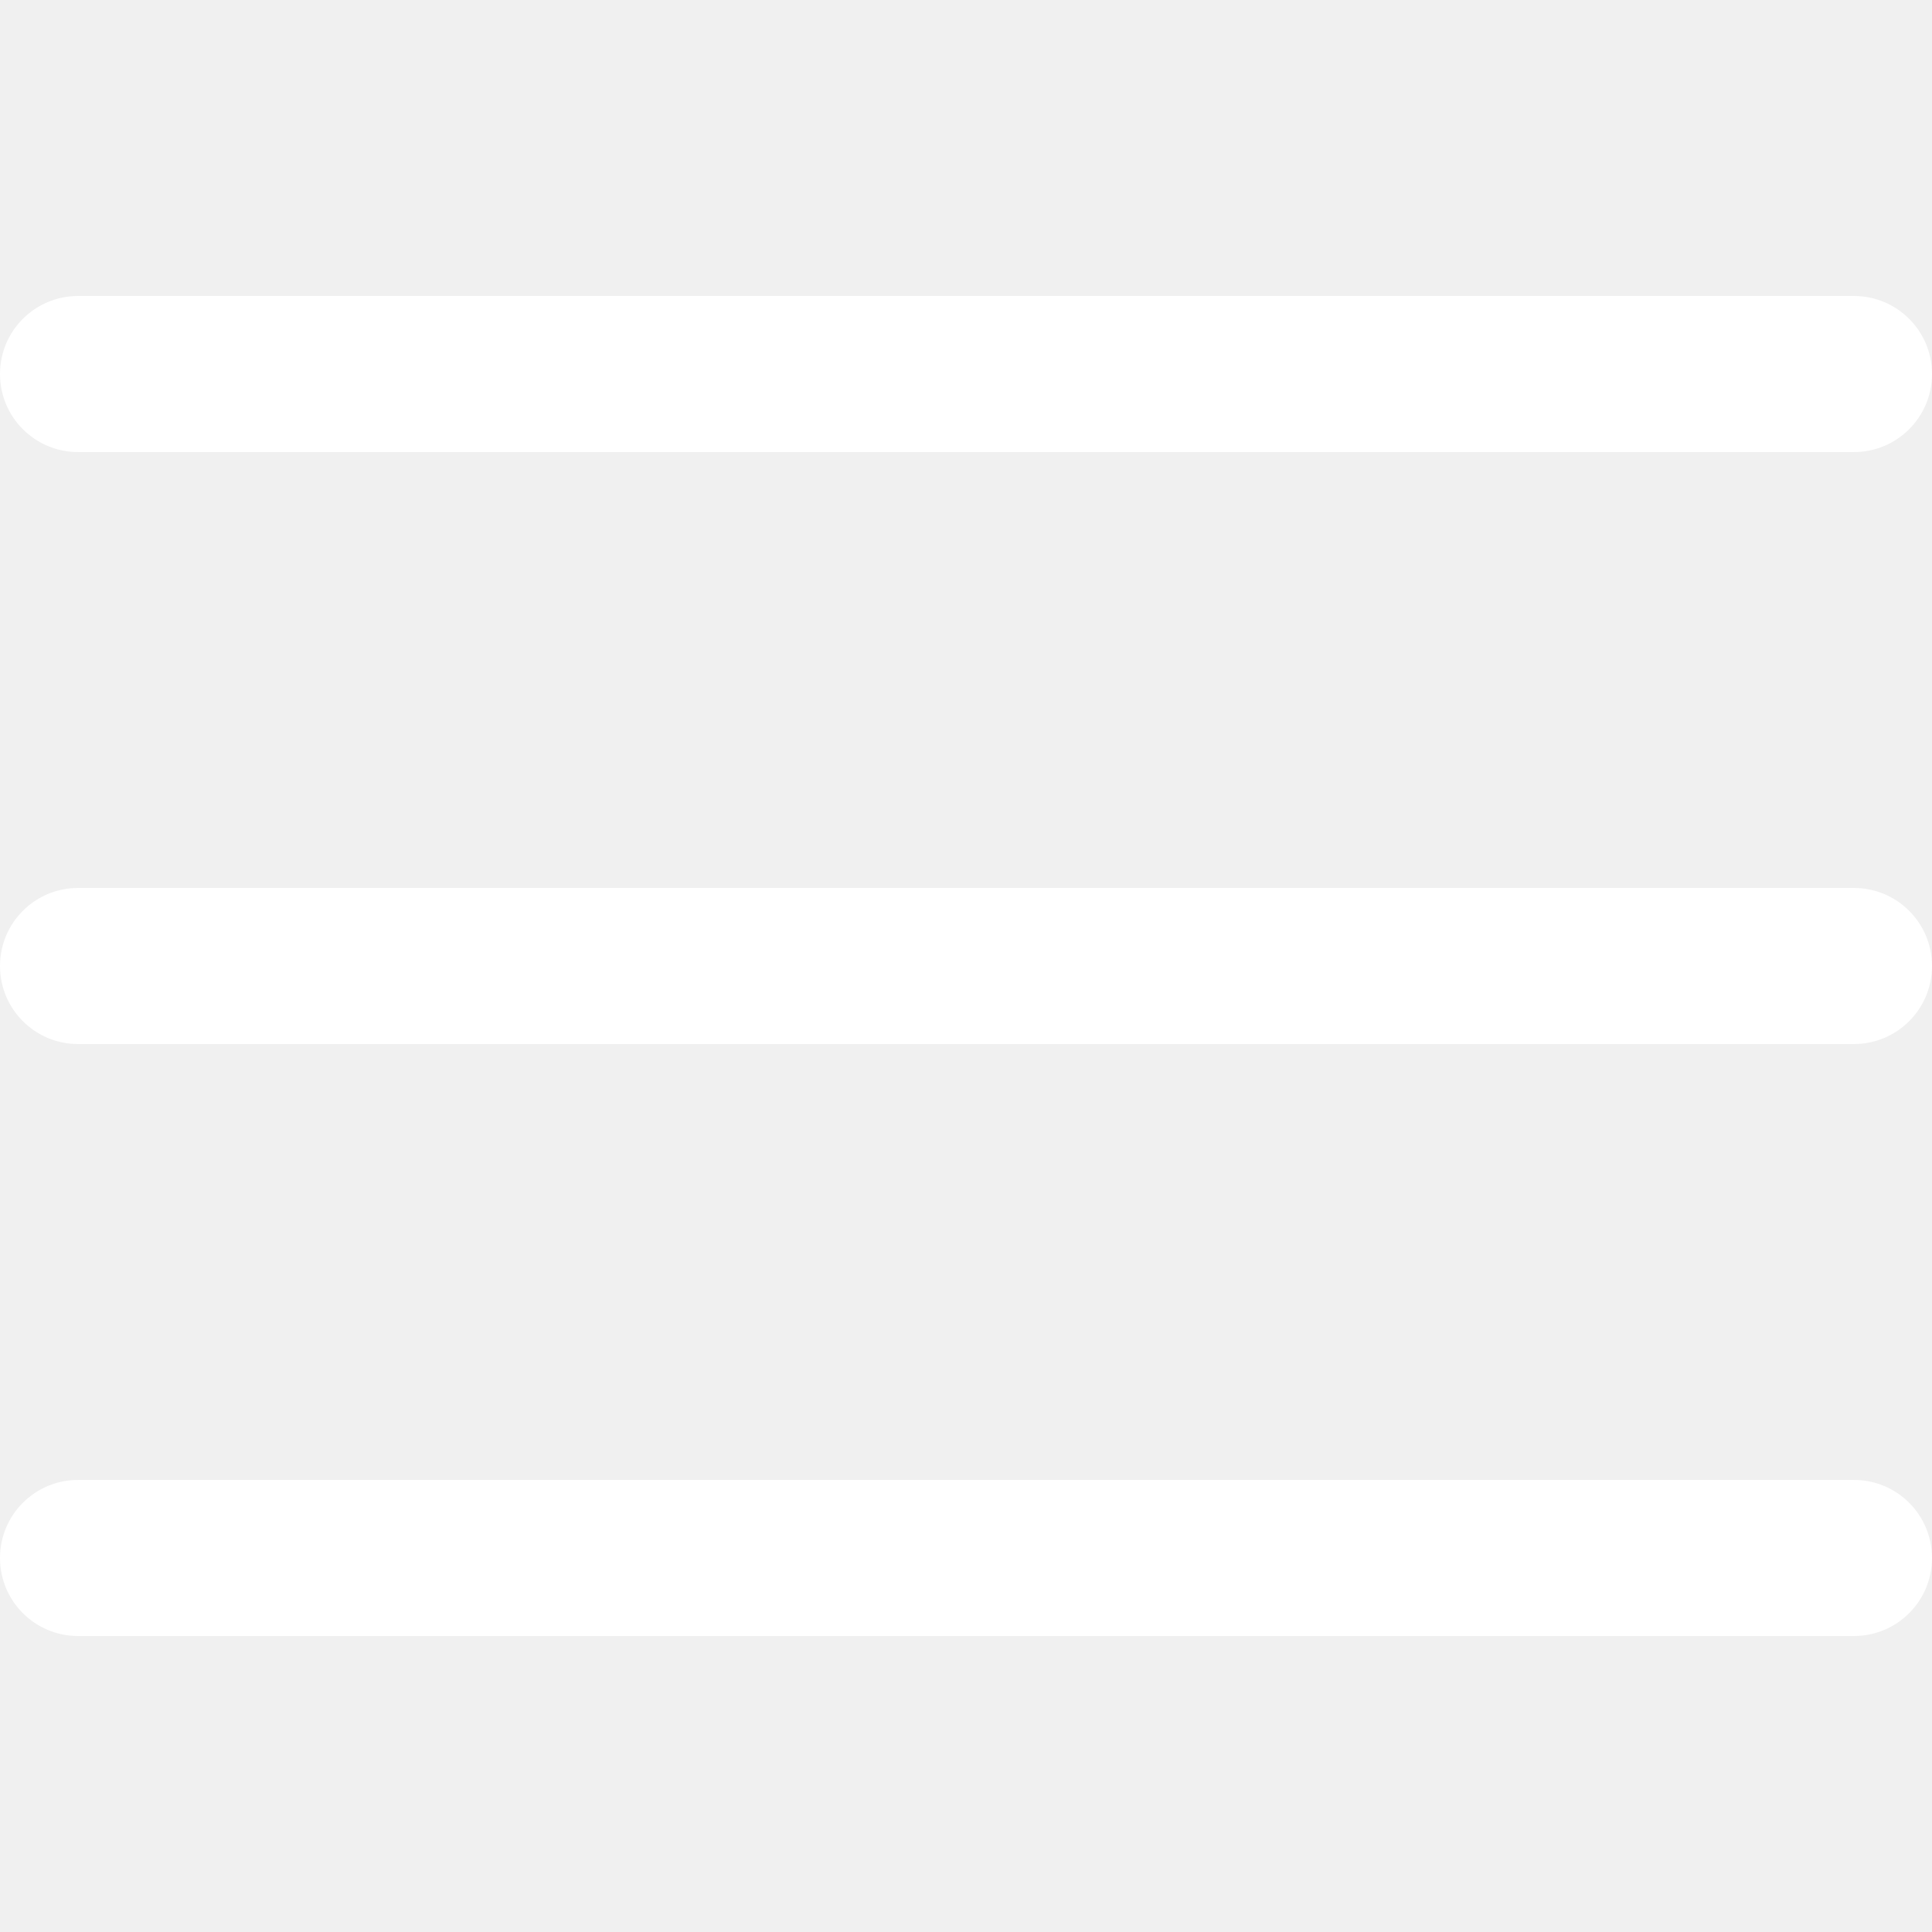
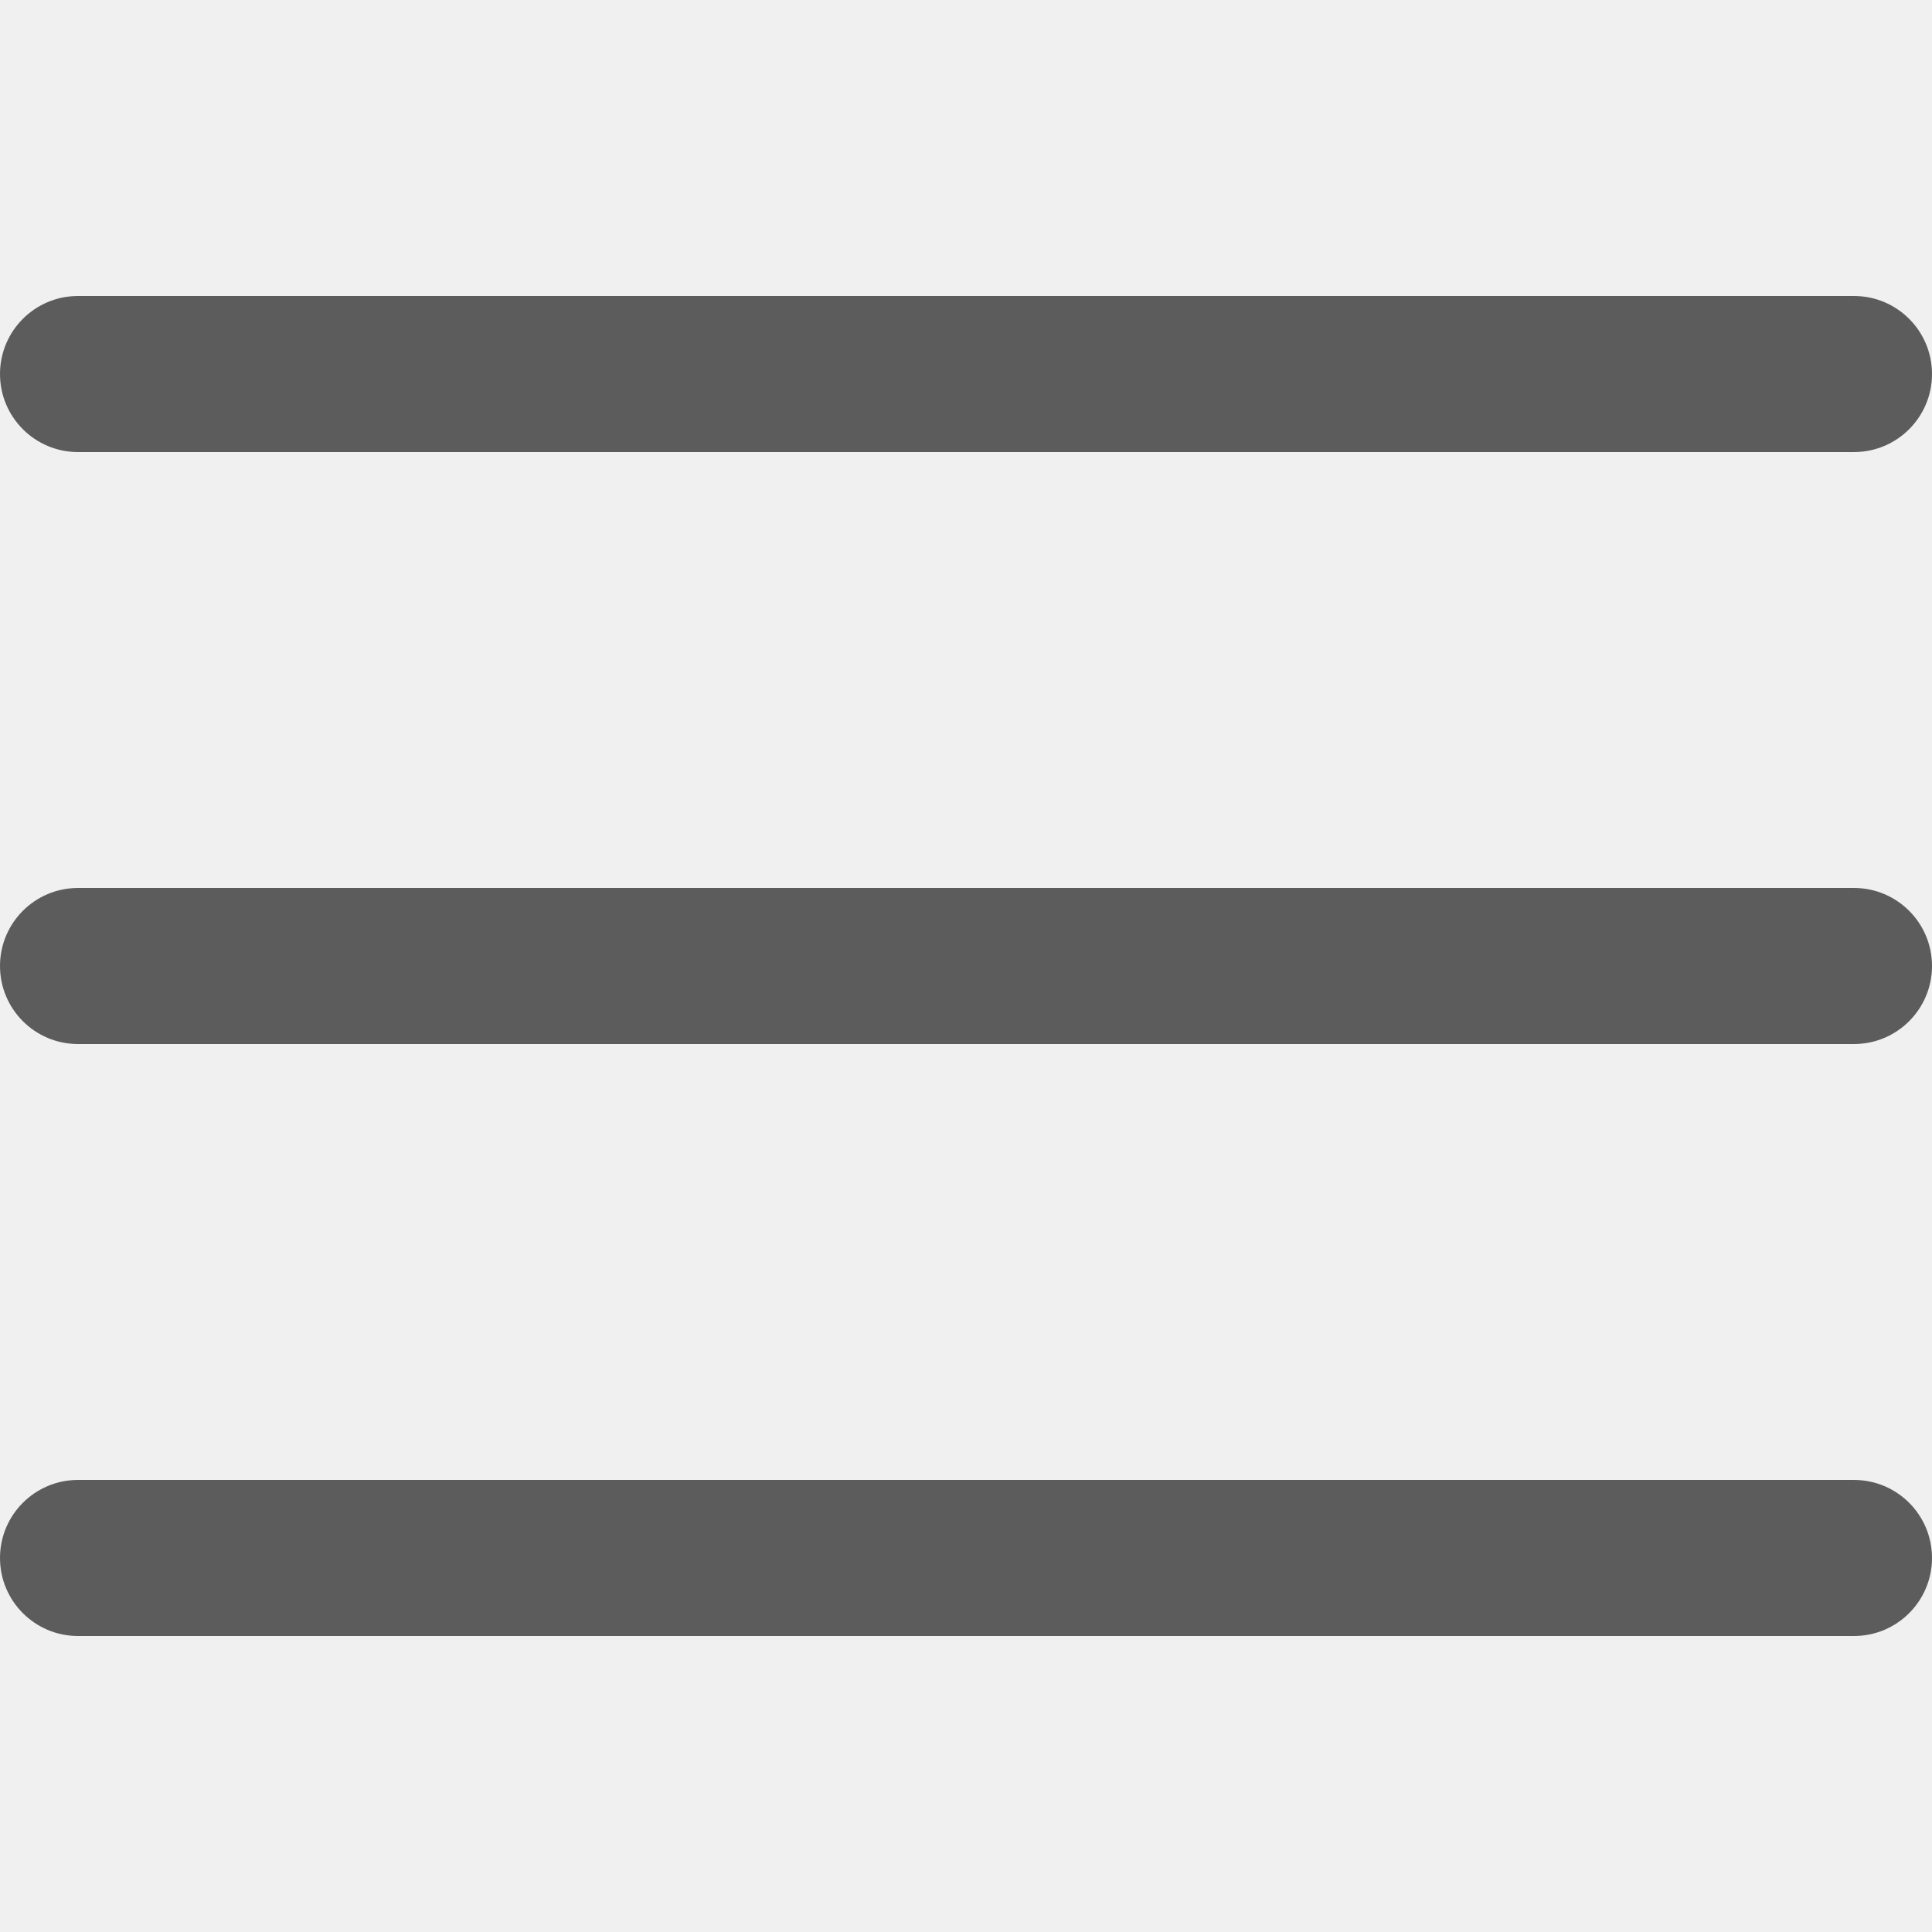
<svg xmlns="http://www.w3.org/2000/svg" version="1.1" id="Layer_1" x="0px" y="0px" viewBox="0 0 512 512" style="enable-background:new 0 0 512 512;" xml:space="preserve" width="512px" height="512px" class="">
  <g>
    <g>
      <g>
-         <path d="M491.318,235.318H20.682C9.26,235.318,0,244.577,0,256s9.26,20.682,20.682,20.682h470.636    c11.423,0,20.682-9.259,20.682-20.682C512,244.578,502.741,235.318,491.318,235.318z" data-original="#000000" class="active-path" data-old_color="#ffffff" fill="#ffffff" />
+         <path d="M491.318,235.318H20.682C9.26,235.318,0,244.577,0,256s9.26,20.682,20.682,20.682h470.636    c11.423,0,20.682-9.259,20.682-20.682C512,244.578,502.741,235.318,491.318,235.318z" data-original="#000000" class="active-path" data-old_color="#5C5C5C" fill="#5C5C5C" />
      </g>
    </g>
    <g>
      <g>
-         <path d="M491.318,78.439H20.682C9.26,78.439,0,87.699,0,99.121c0,11.422,9.26,20.682,20.682,20.682h470.636    c11.423,0,20.682-9.26,20.682-20.682C512,87.699,502.741,78.439,491.318,78.439z" data-original="#000000" class="active-path" data-old_color="#ffffff" fill="#ffffff" />
+         <path d="M491.318,78.439H20.682C9.26,78.439,0,87.699,0,99.121c0,11.422,9.26,20.682,20.682,20.682h470.636    c11.423,0,20.682-9.26,20.682-20.682C512,87.699,502.741,78.439,491.318,78.439z" data-original="#000000" class="active-path" data-old_color="#5C5C5C" fill="#5C5C5C" />
      </g>
    </g>
    <g>
      <g>
-         <path d="M491.318,392.197H20.682C9.26,392.197,0,401.456,0,412.879s9.26,20.682,20.682,20.682h470.636    c11.423,0,20.682-9.259,20.682-20.682S502.741,392.197,491.318,392.197z" data-original="#000000" class="active-path" data-old_color="#ffffff" fill="#ffffff" />
+         <path d="M491.318,392.197H20.682C9.26,392.197,0,401.456,0,412.879s9.26,20.682,20.682,20.682h470.636    c11.423,0,20.682-9.259,20.682-20.682S502.741,392.197,491.318,392.197z" data-original="#000000" class="active-path" data-old_color="#5C5C5C" fill="#5C5C5C" />
      </g>
    </g>
  </g>
</svg>
